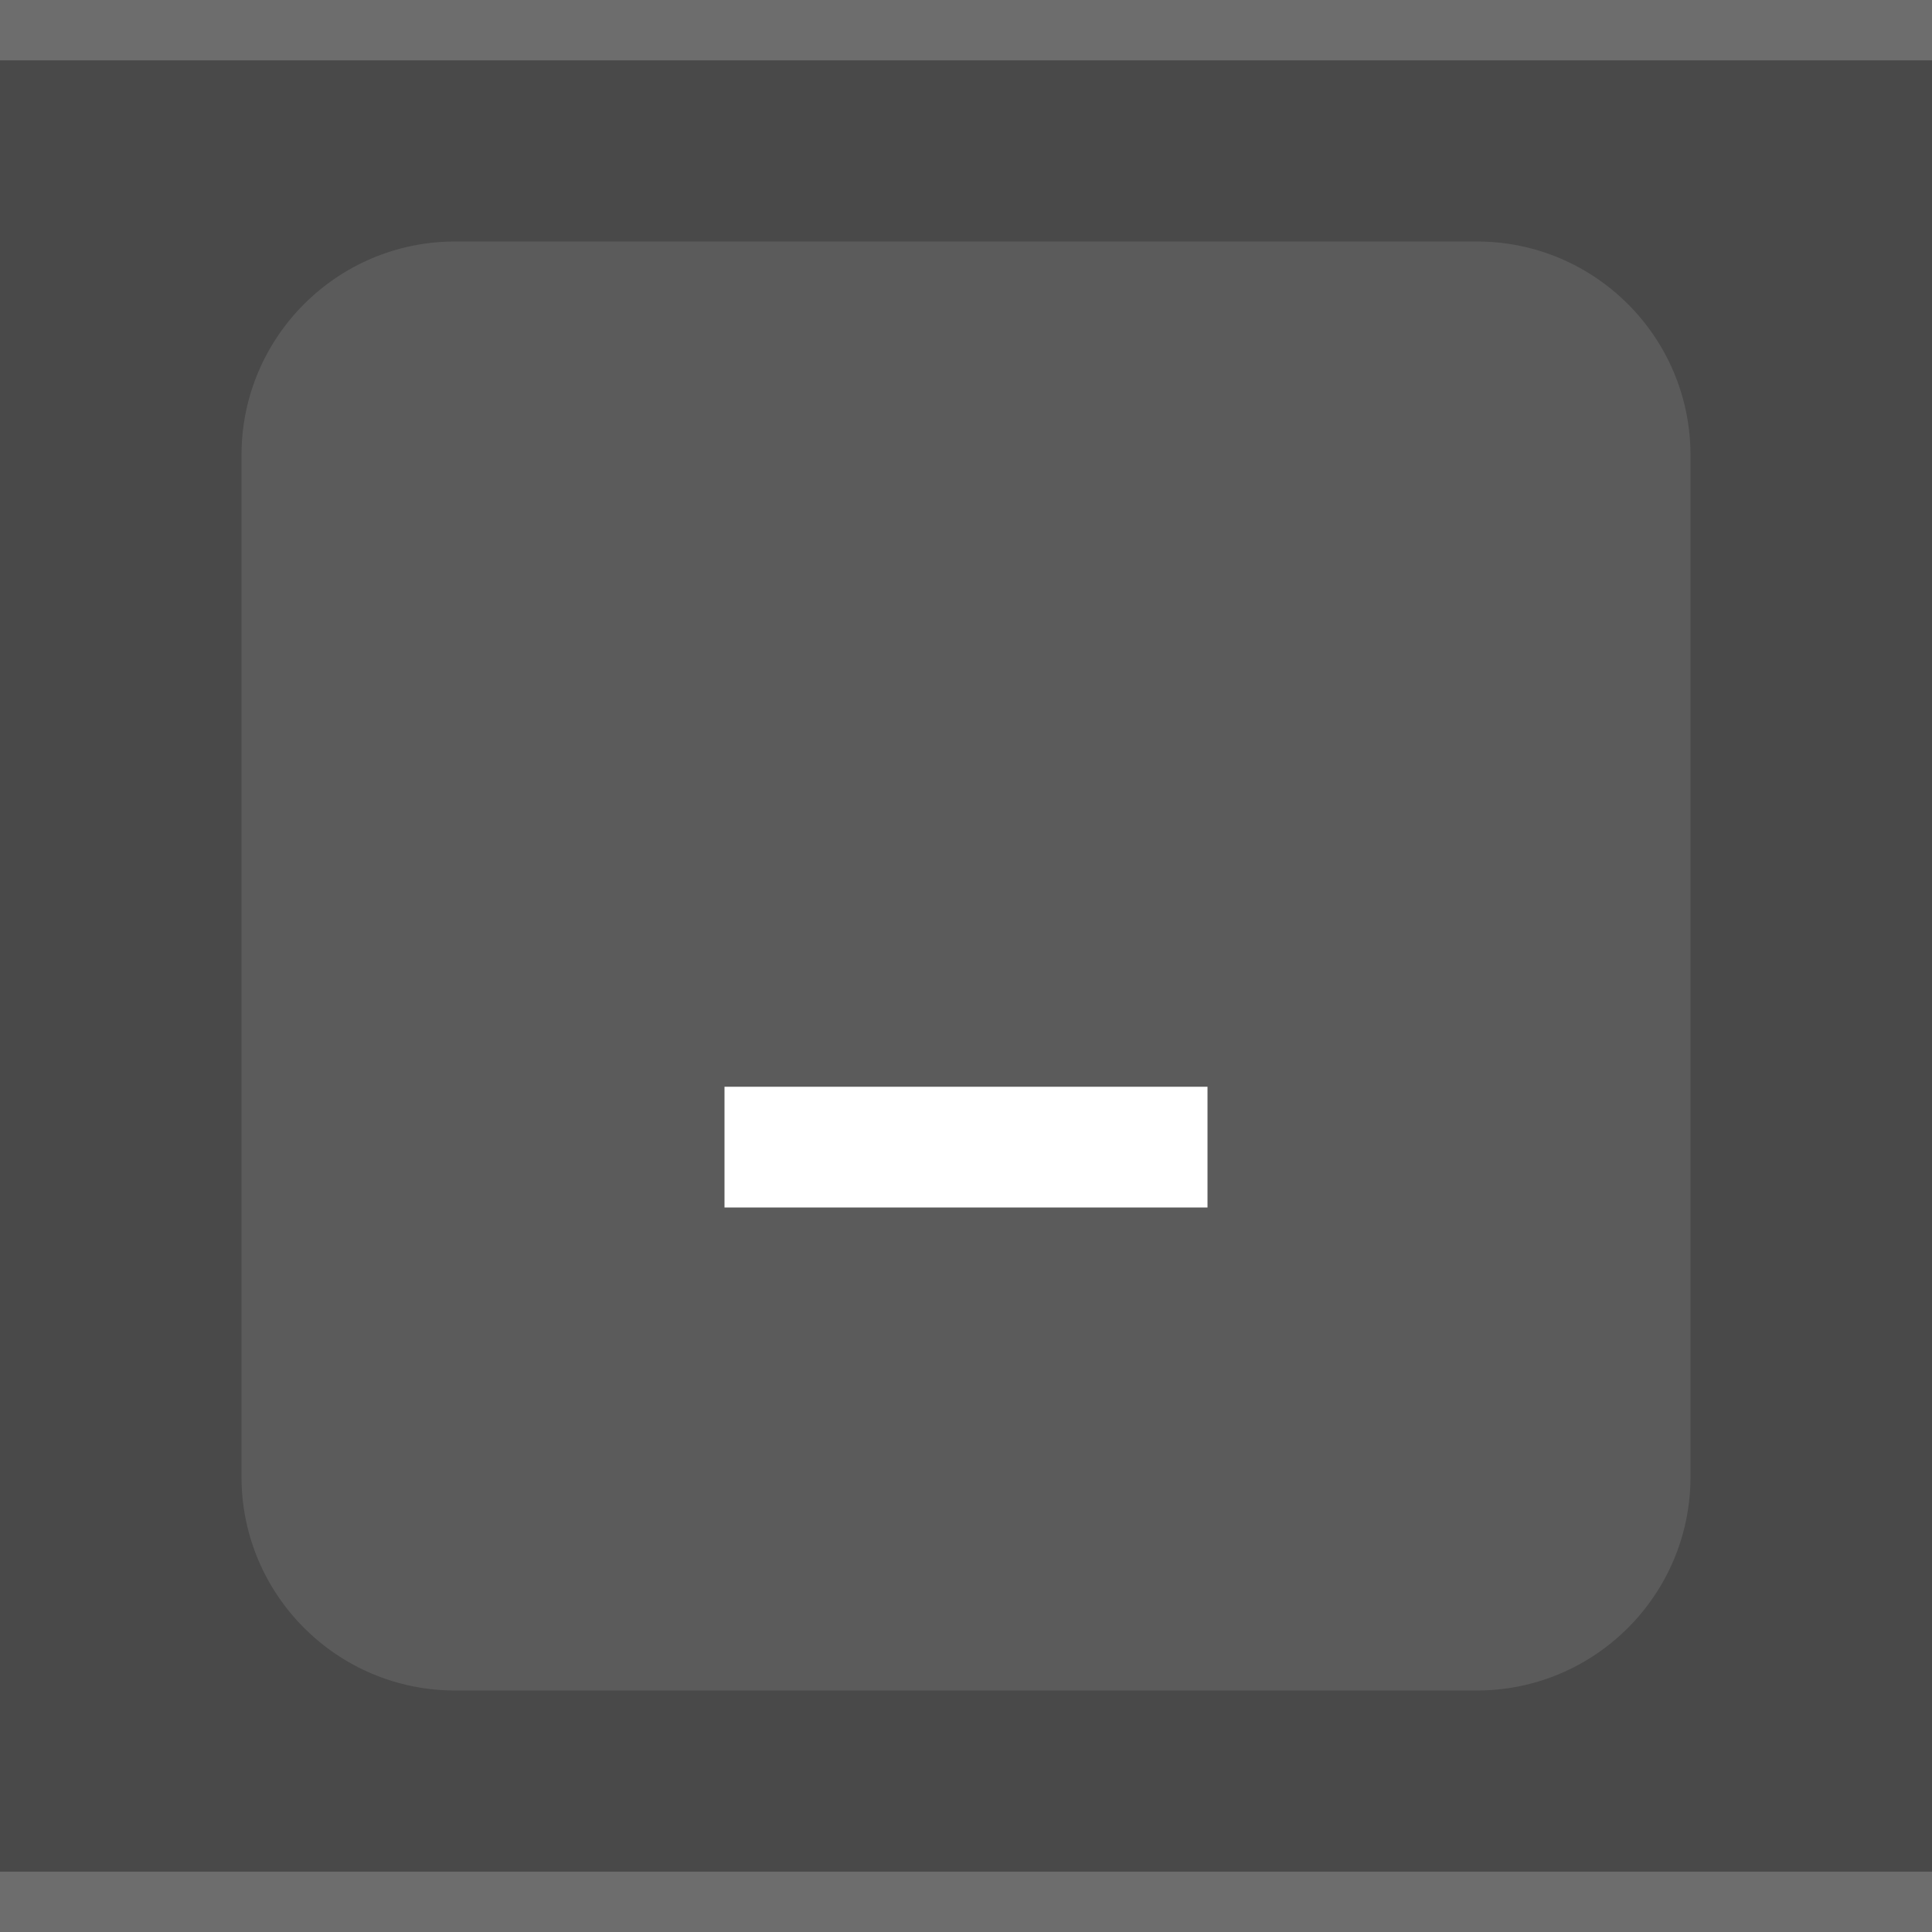
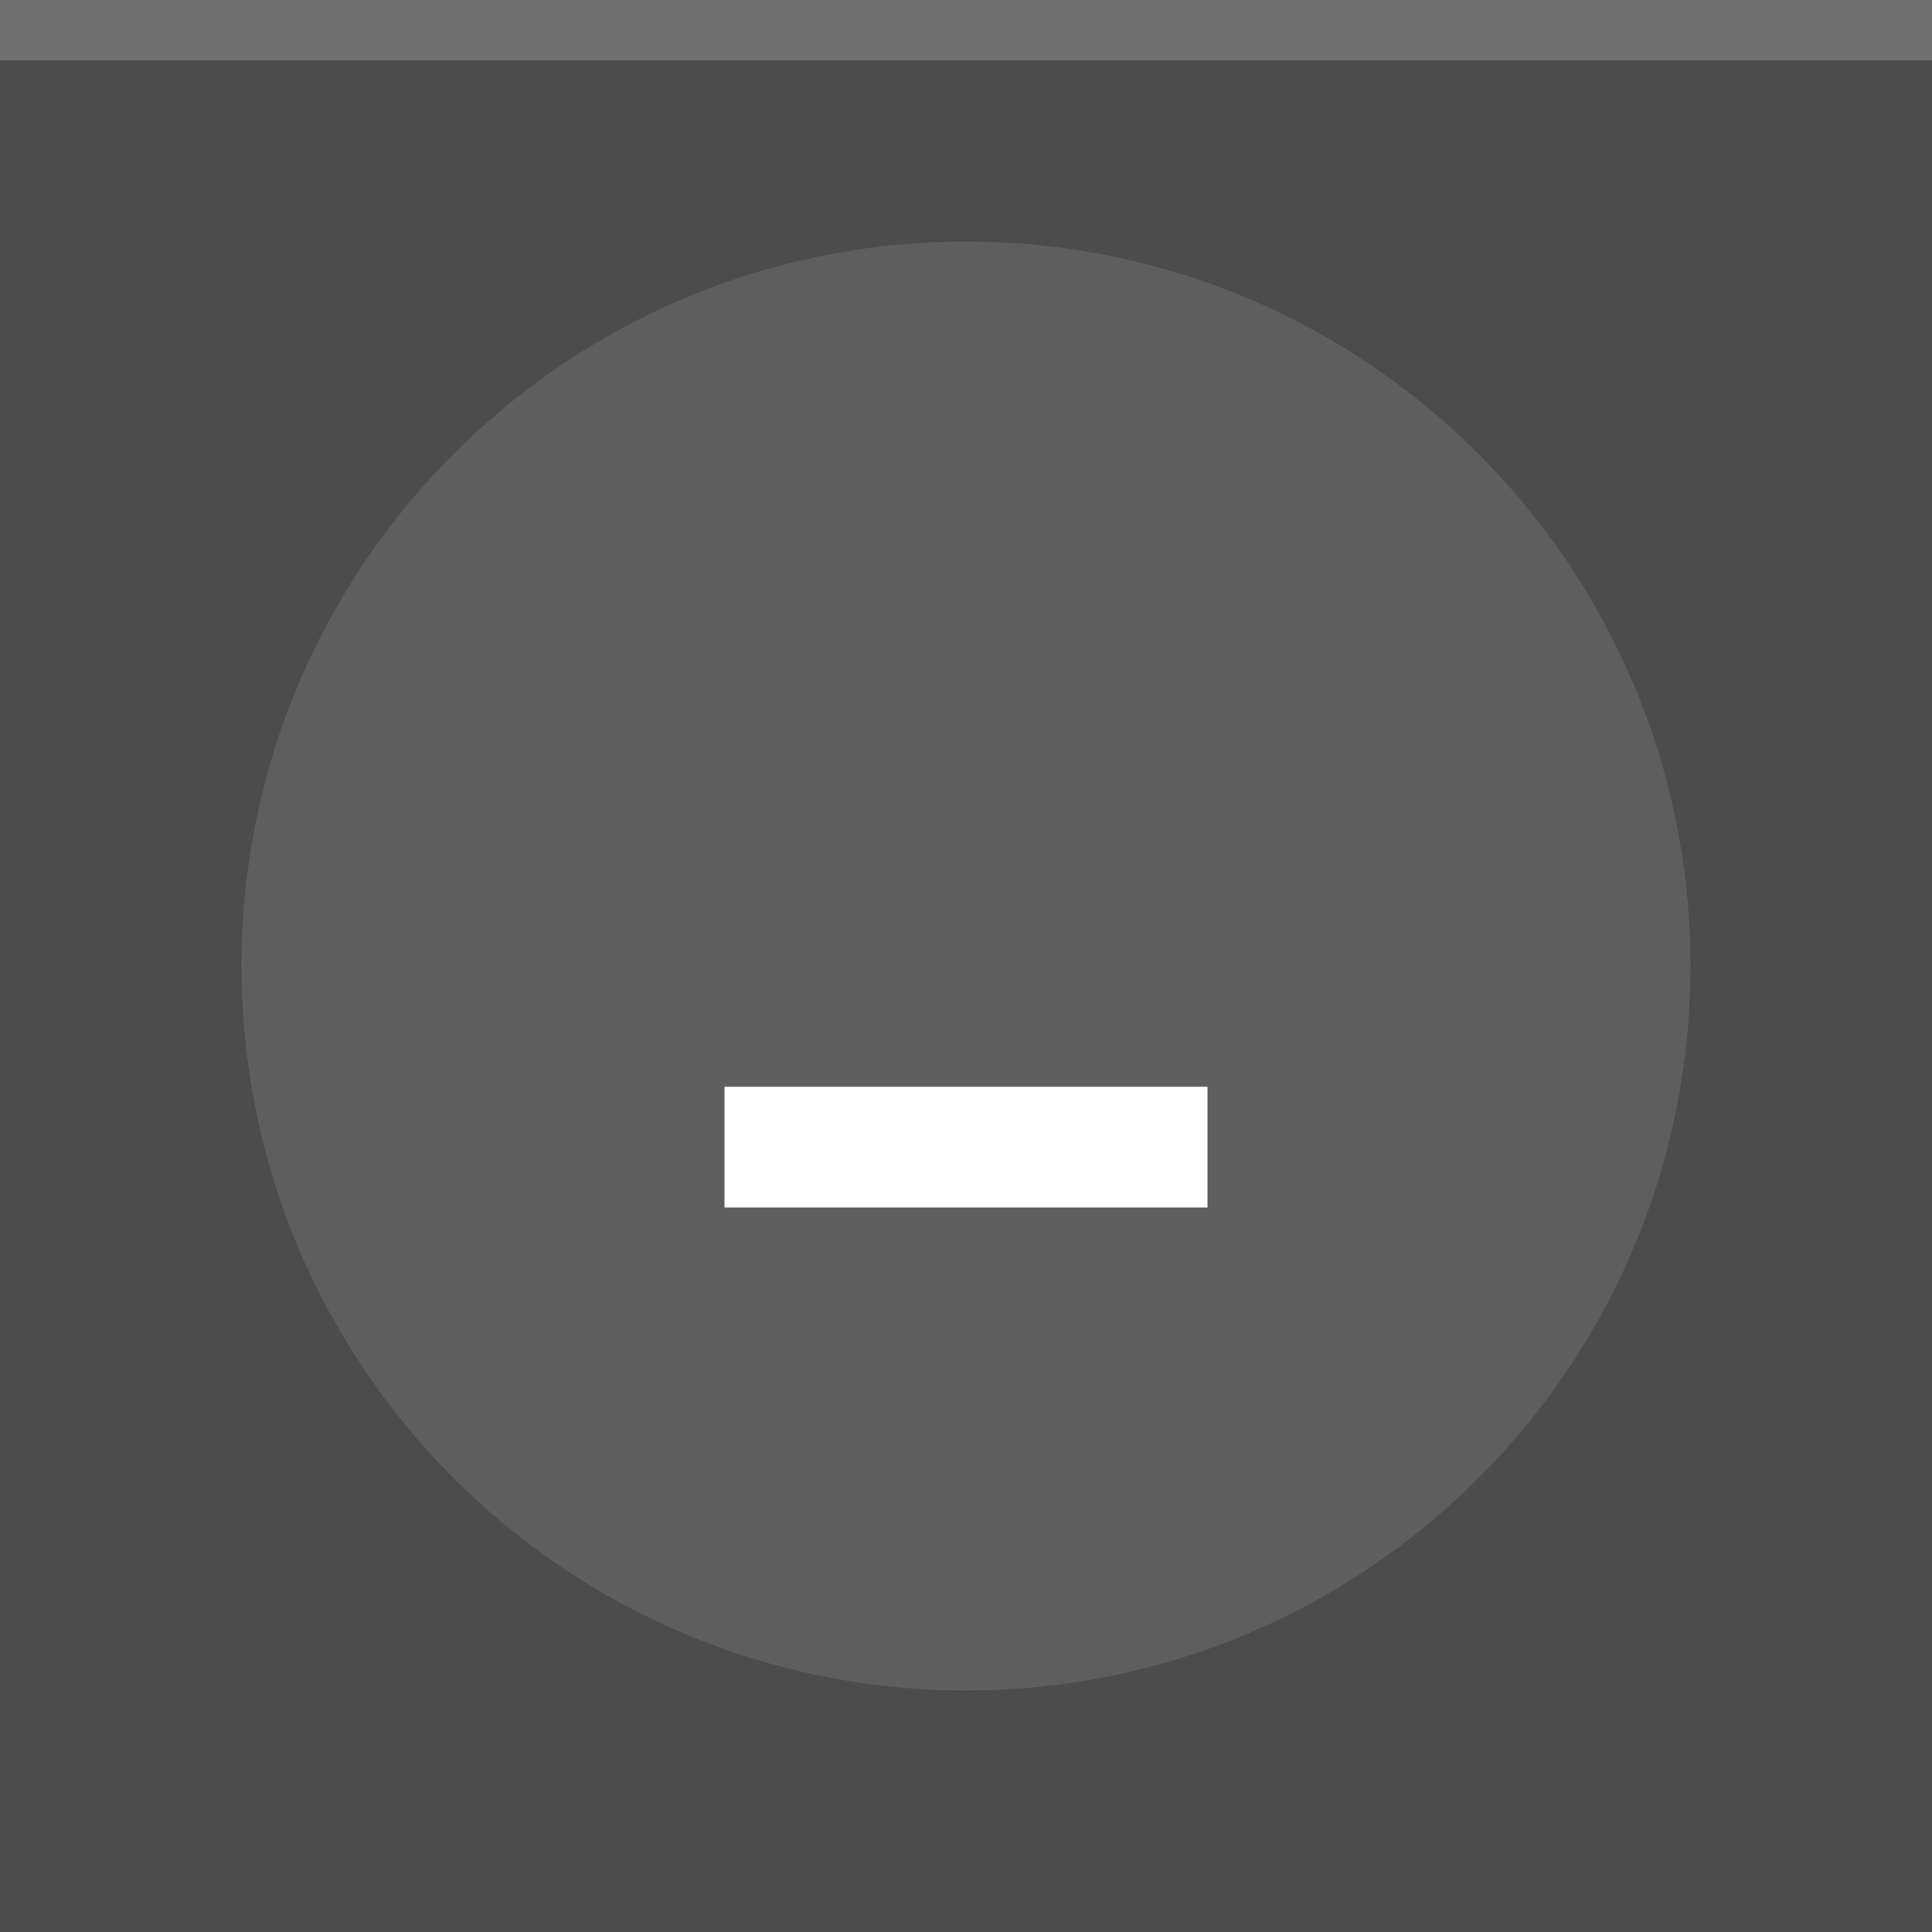
<svg xmlns="http://www.w3.org/2000/svg" id="svg12" version="1.1" viewBox="0 0 32 32" height="32" width="32">
  <defs id="defs16" />
-   <rect style="fill:#494949;fill-opacity:1" id="rect2" fill="#E0E0E0" height="32" width="32" />
+   <rect style="fill:#4c4c4c;fill-opacity:1" id="rect2" fill="#E0E0E0" height="32" width="32" />
  <g style="opacity:1;fill:#ffffff;fill-opacity:1" id="g10" opacity="0.6" fill="#000000">
    <circle id="circle6" opacity="0" r="12" cy="16" cx="16" style="fill:#ffffff;fill-opacity:1" />
    <path id="path8" d="m12 18h8v2h-8z" style="fill:#ffffff;fill-opacity:1" />
  </g>
  <rect width="32" height="1" fill="#FFFFFF" fill-opacity="0.4" id="rect166" style="opacity:0.2;fill:#ffffff;fill-opacity:1" x="0" y="0" />
-   <rect ry="3.539" rx="3.539" y="4" x="4" width="24" height="24" fill="#E0E0E0" id="rect2-6-1" style="opacity:0.1;fill:#ffffff;fill-opacity:1;stroke-width:0.75" />
-   <rect width="32" height="1" fill="#FFFFFF" fill-opacity="0.4" id="rect166-6" style="opacity:0.2;fill:#ffffff;fill-opacity:1" x="0" y="31" />
+   <rect ry="12" rx="12" y="4" x="4" width="24" height="24" fill="#E0E0E0" id="rect2-6-1" style="opacity:0.1;fill:#ffffff;fill-opacity:1;stroke-width:0.75" />
</svg>
